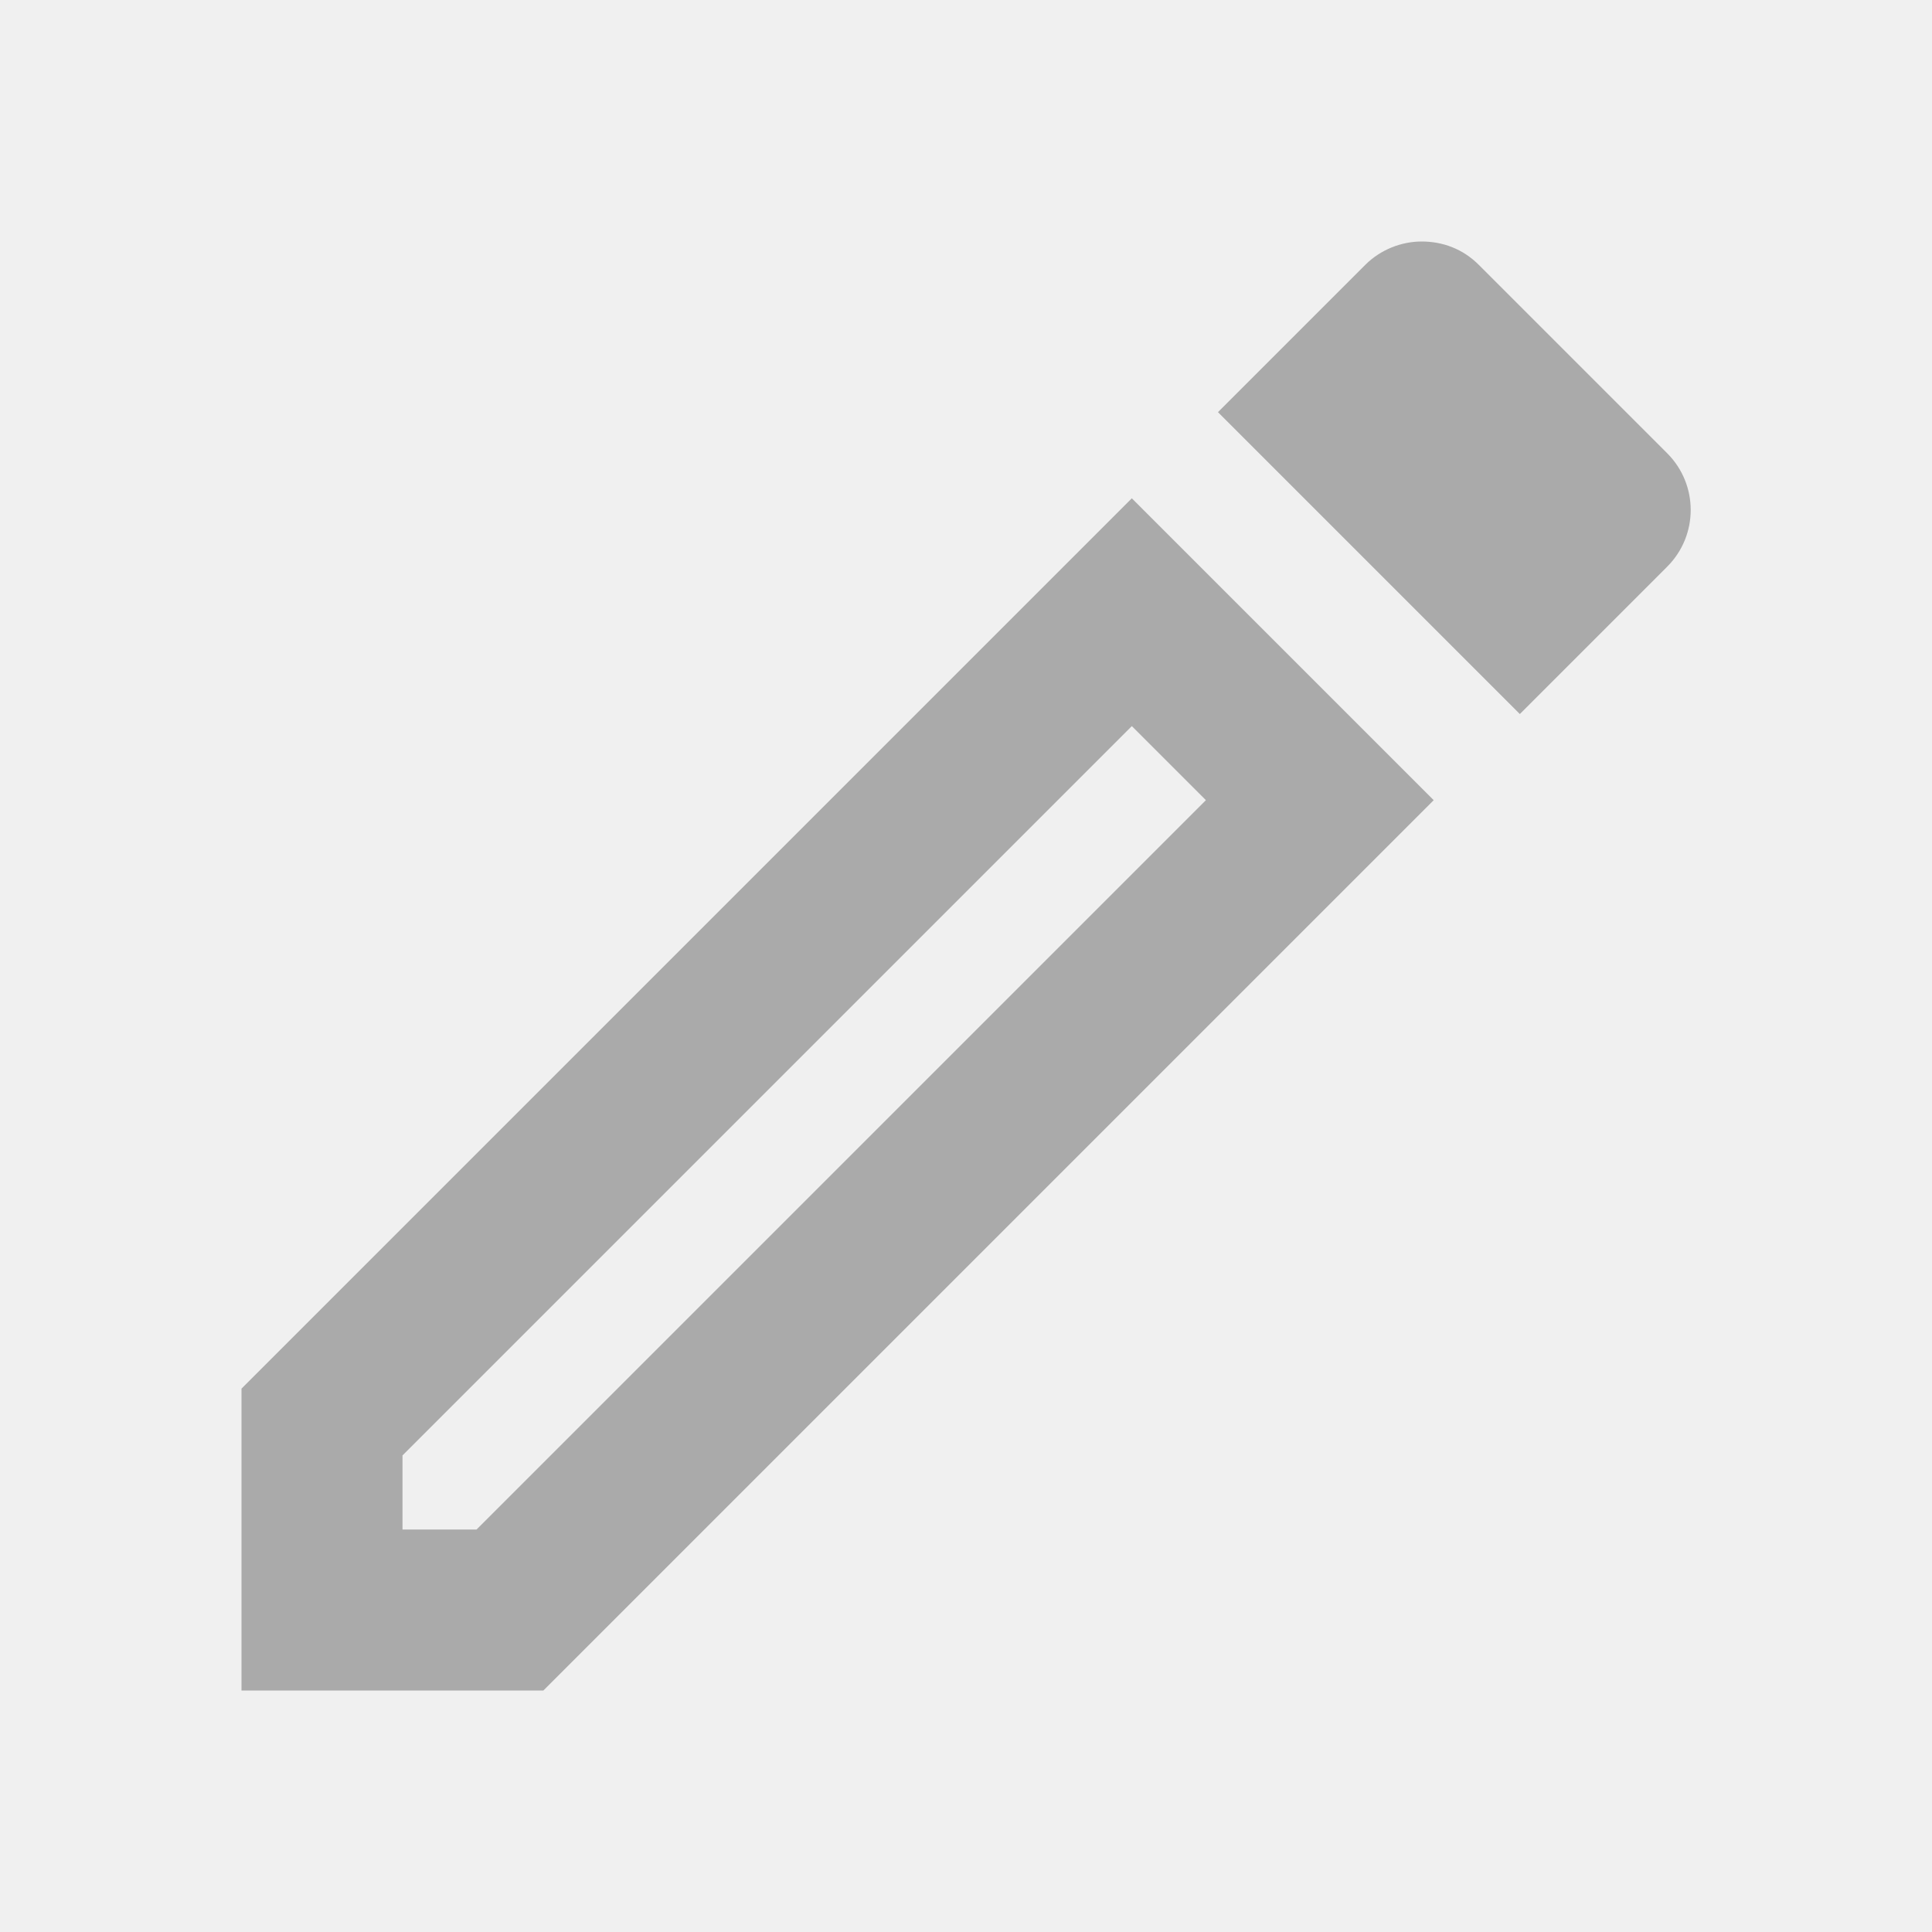
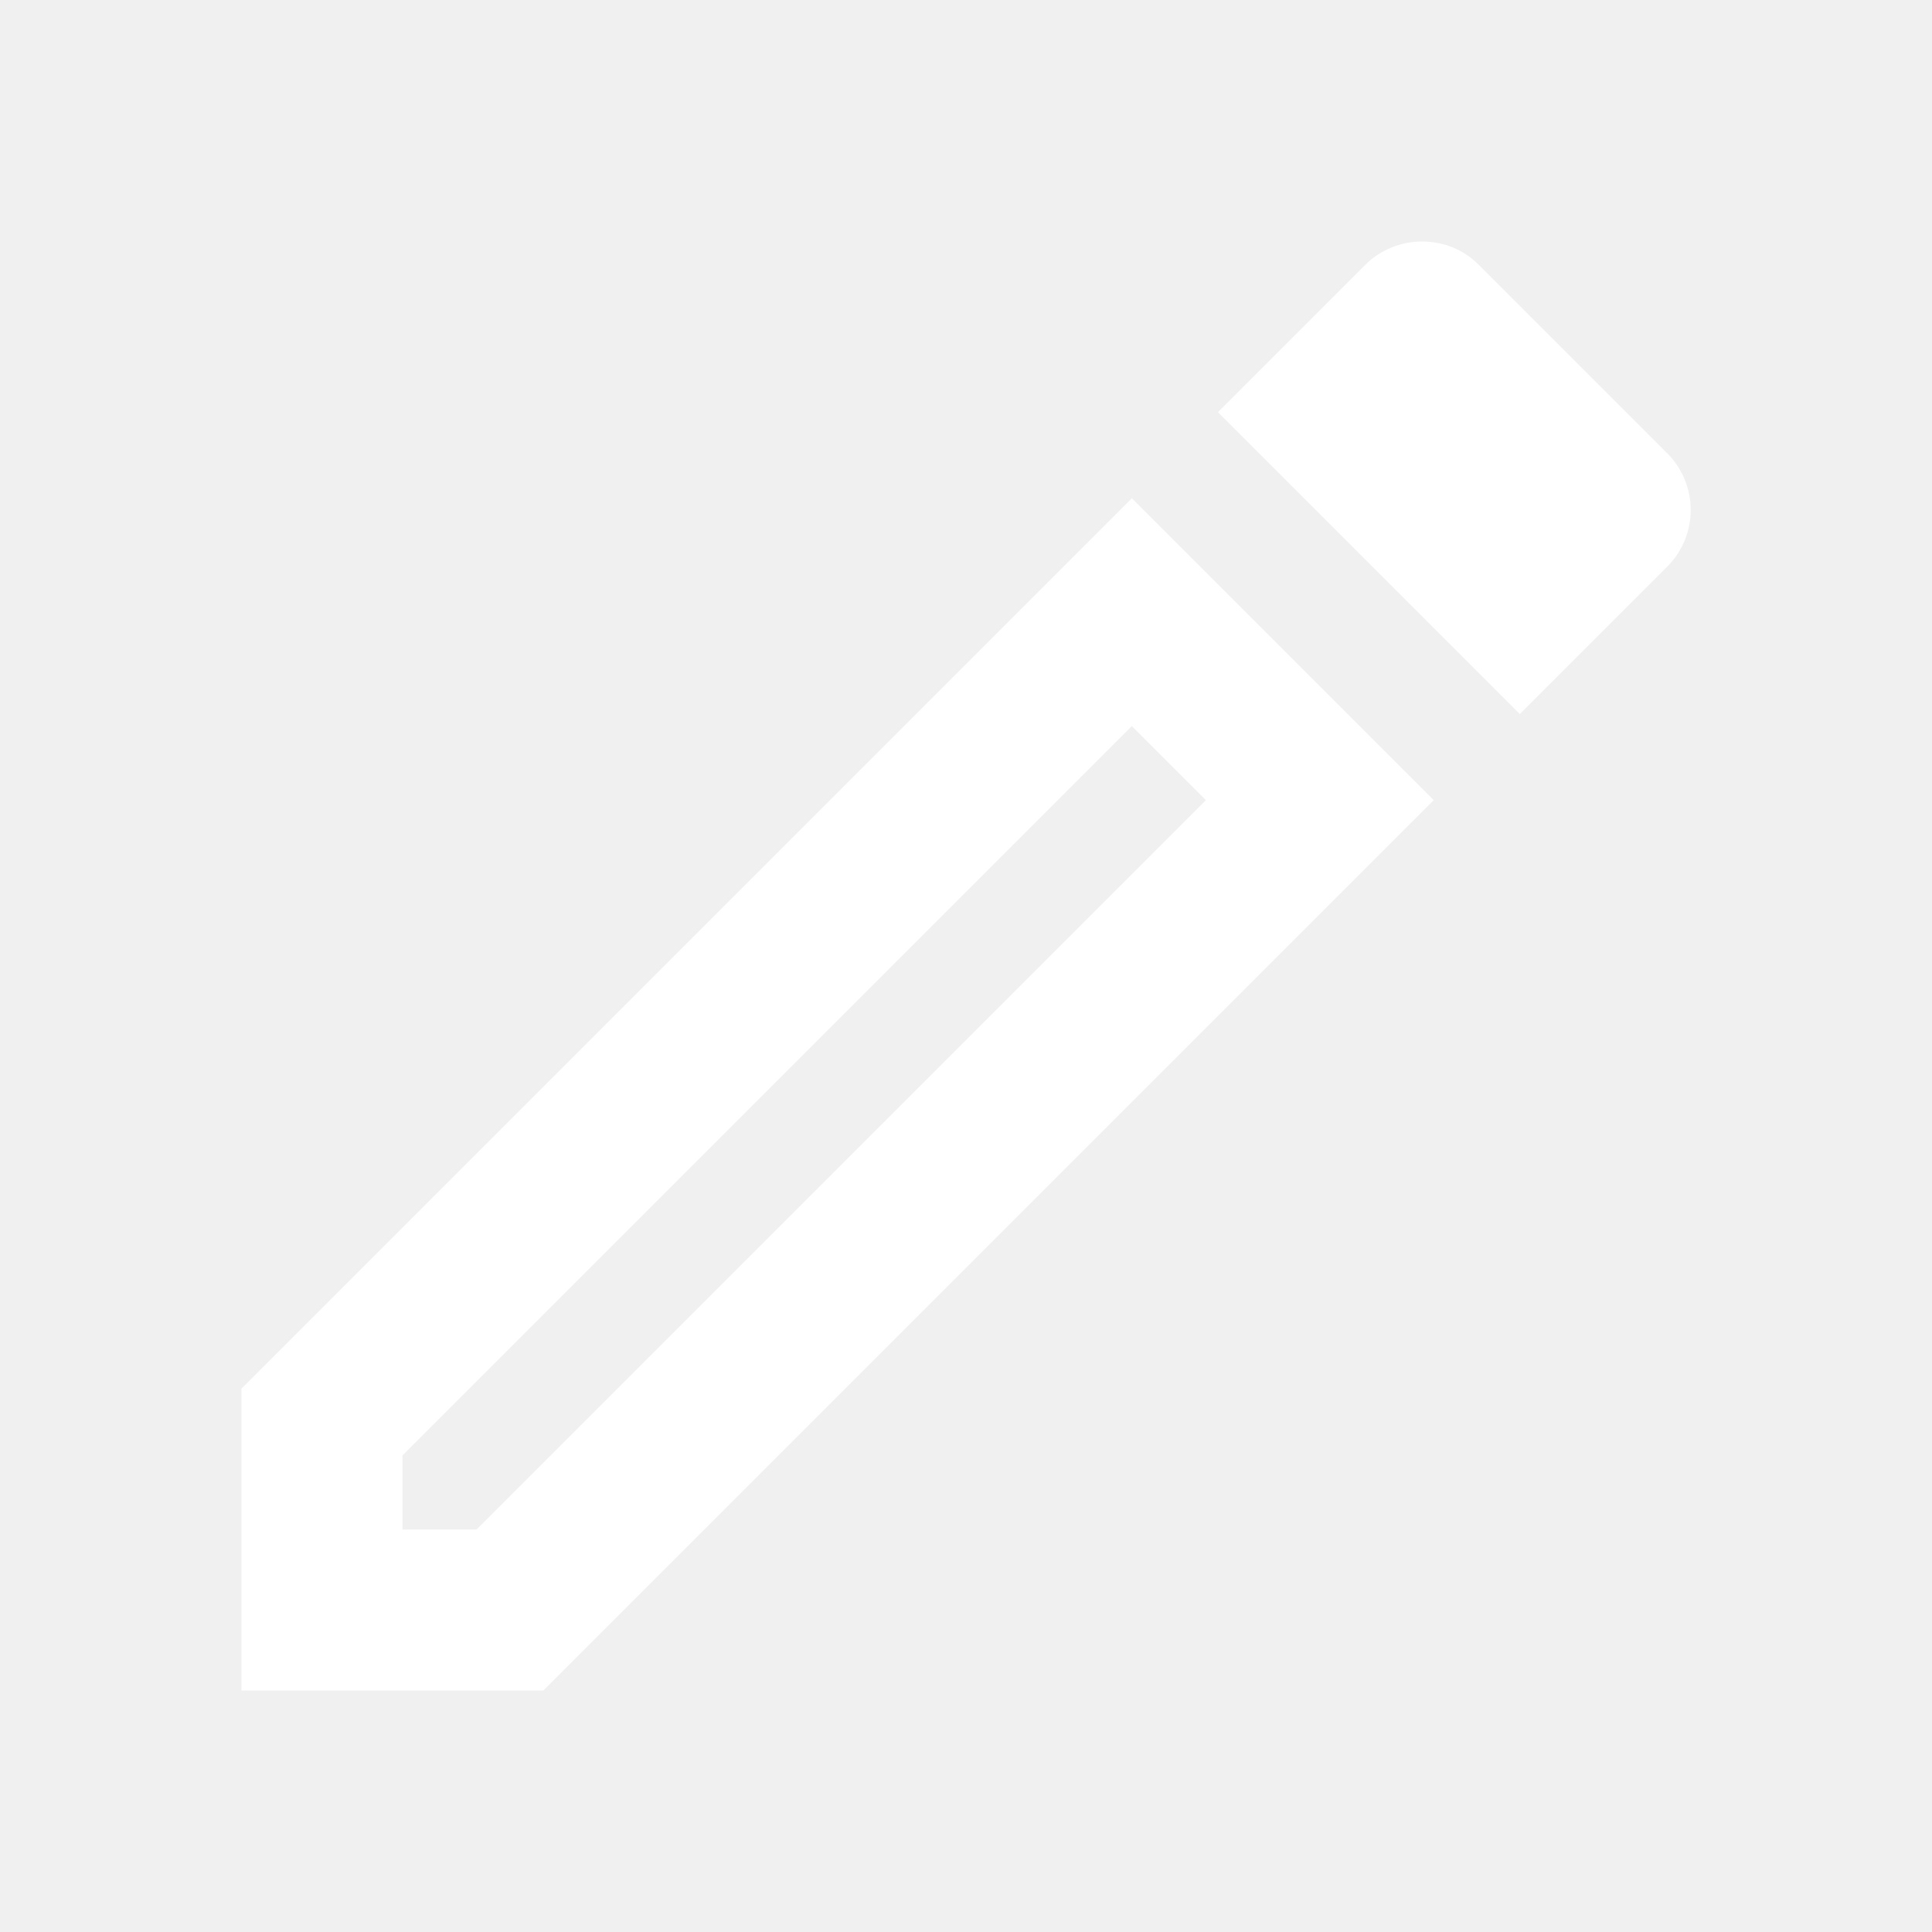
<svg xmlns="http://www.w3.org/2000/svg" height="24" viewBox="0 0 24 24" width="24">
  <path d="M0 0h24v24H0V0z" fill="none" />
-   <path d="M14.06 9.02l.92.92L5.92 19H5v-.92l9.06-9.06M17.66 3c-.25 0-.51.1-.7.29l-1.83 1.83 3.75 3.75 1.83-1.83c.39-.39.39-1.02 0-1.41l-2.34-2.34c-.2-.2-.45-.29-.71-.29zm-3.6 3.19L3 17.25V21h3.75L17.81 9.94l-3.75-3.75z" fill="#aaaaaa" />
+   <path d="M14.06 9.02l.92.92L5.92 19H5v-.92l9.06-9.06M17.66 3c-.25 0-.51.1-.7.29l-1.83 1.83 3.75 3.75 1.83-1.83c.39-.39.39-1.02 0-1.41l-2.34-2.34c-.2-.2-.45-.29-.71-.29zm-3.6 3.19L3 17.25V21h3.75L17.81 9.94l-3.75-3.75z" fill="#ffffff" />
</svg>
